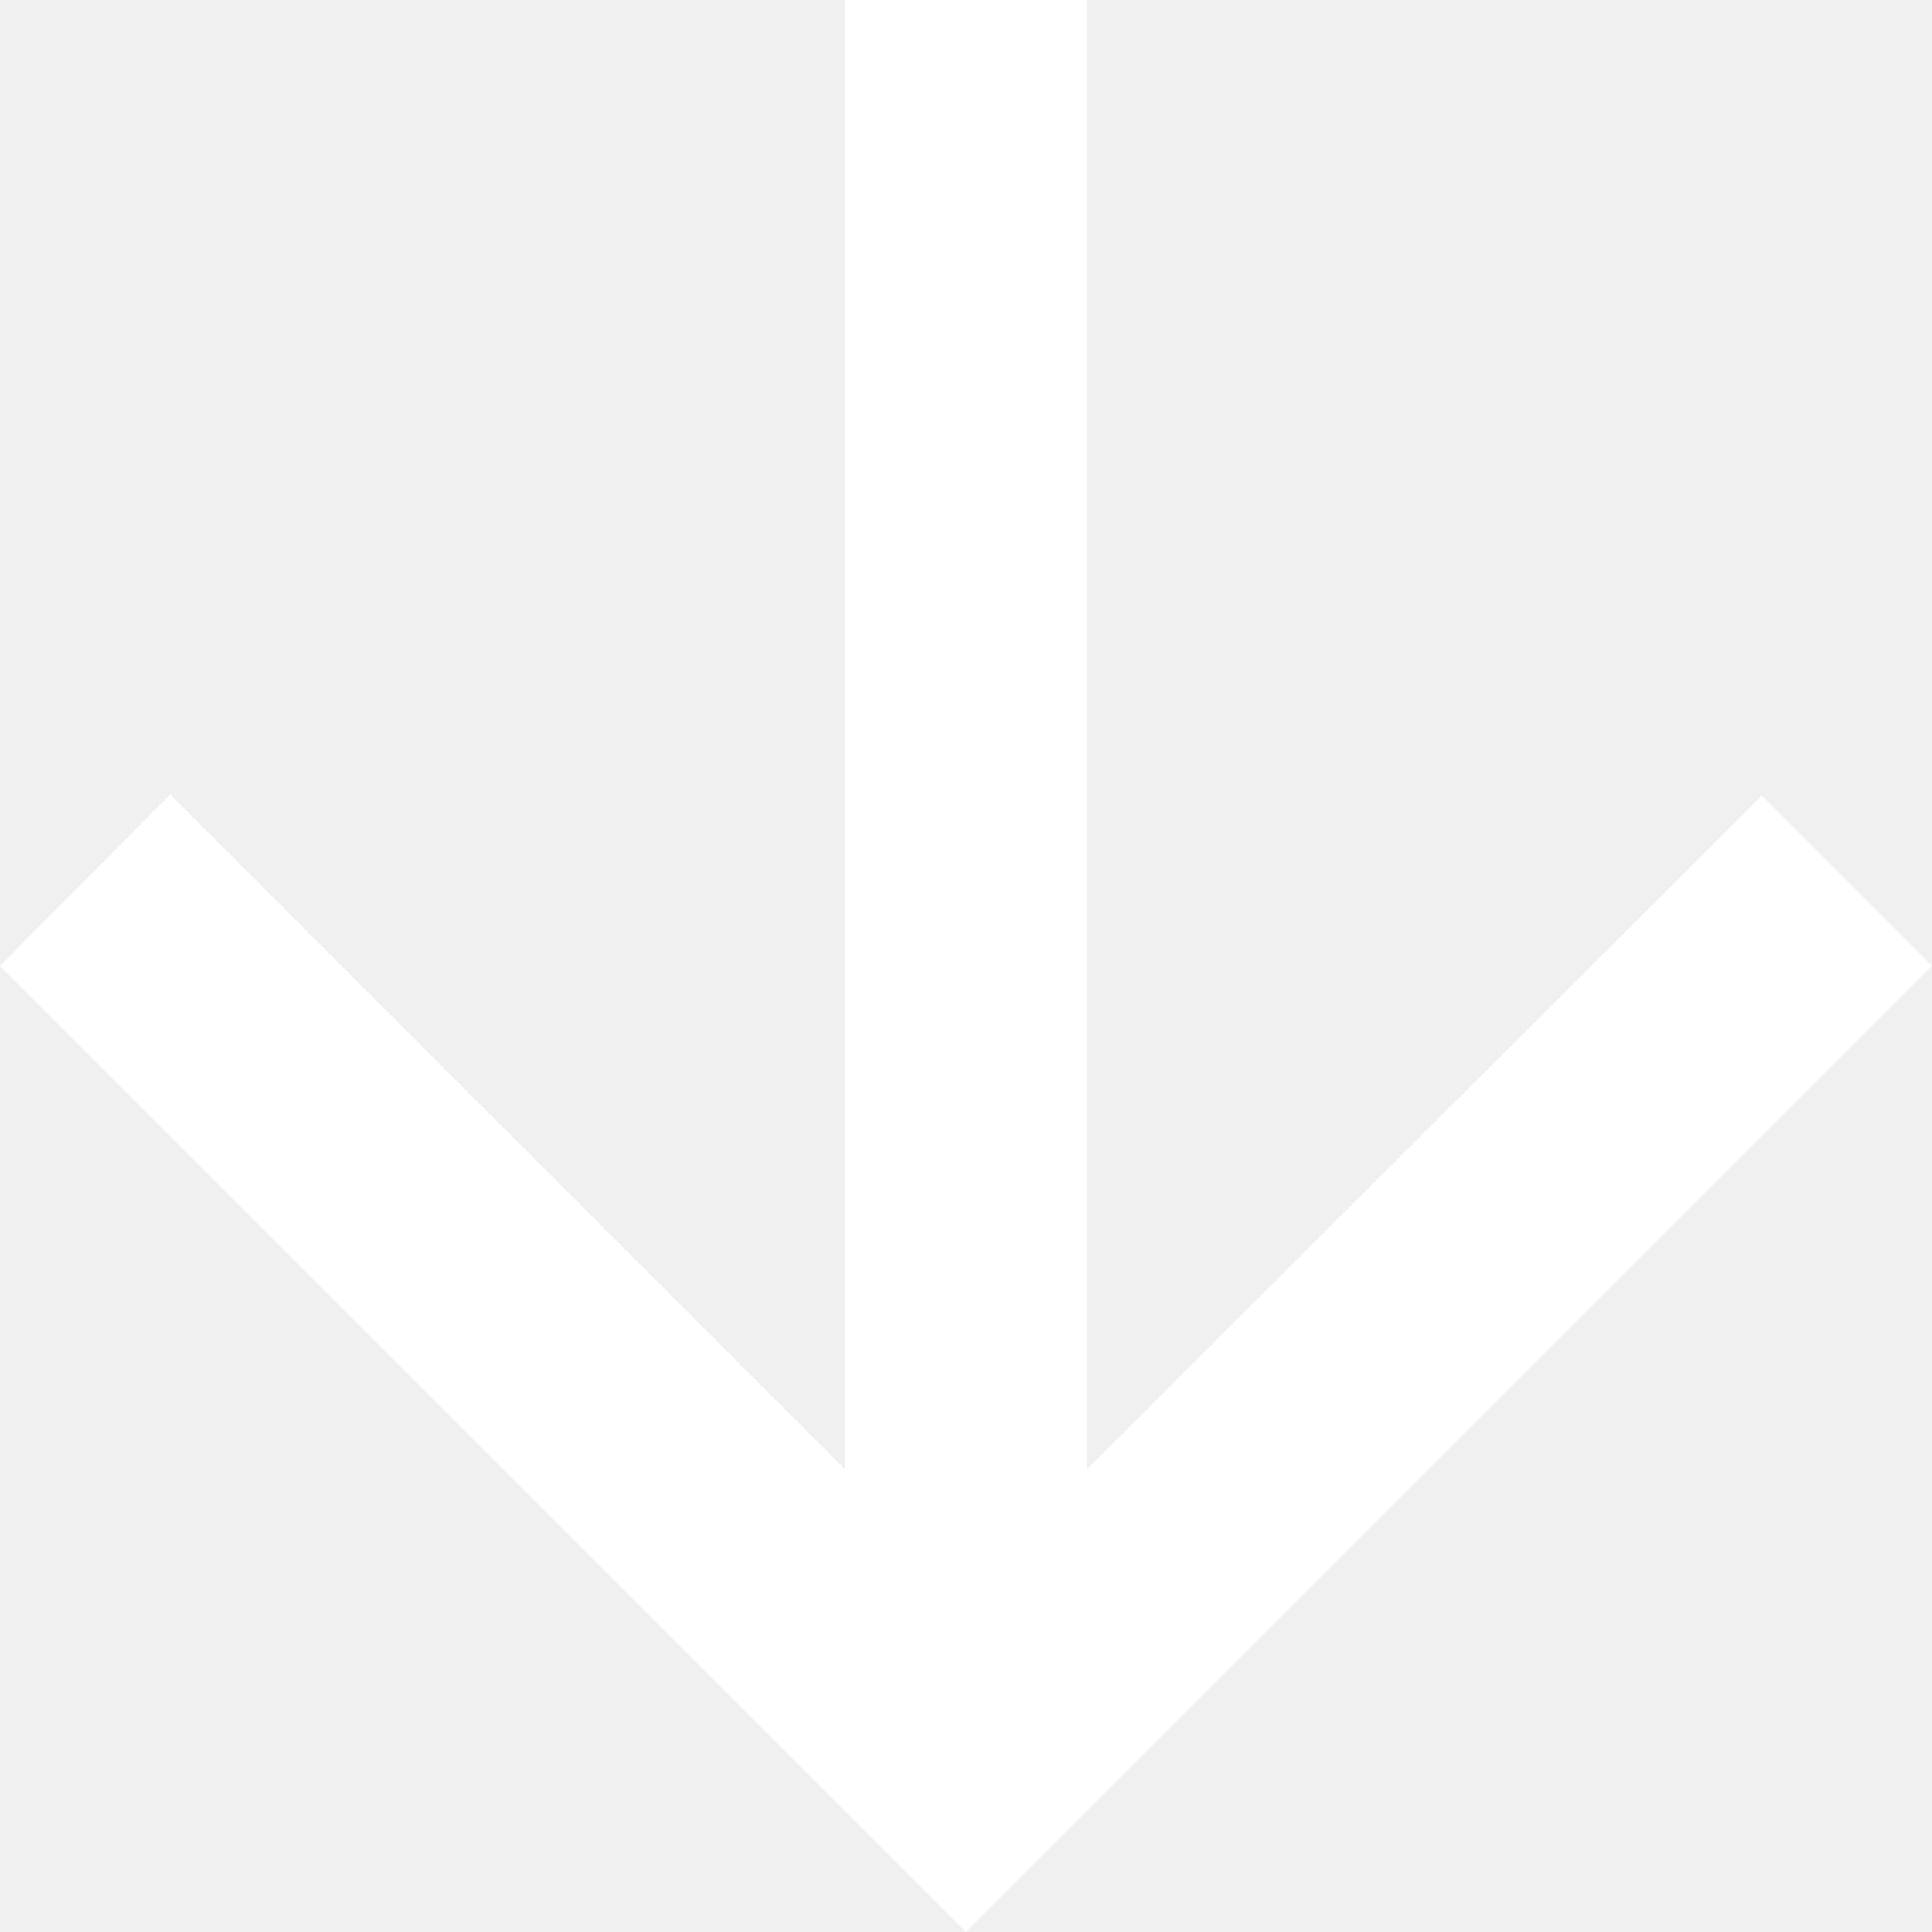
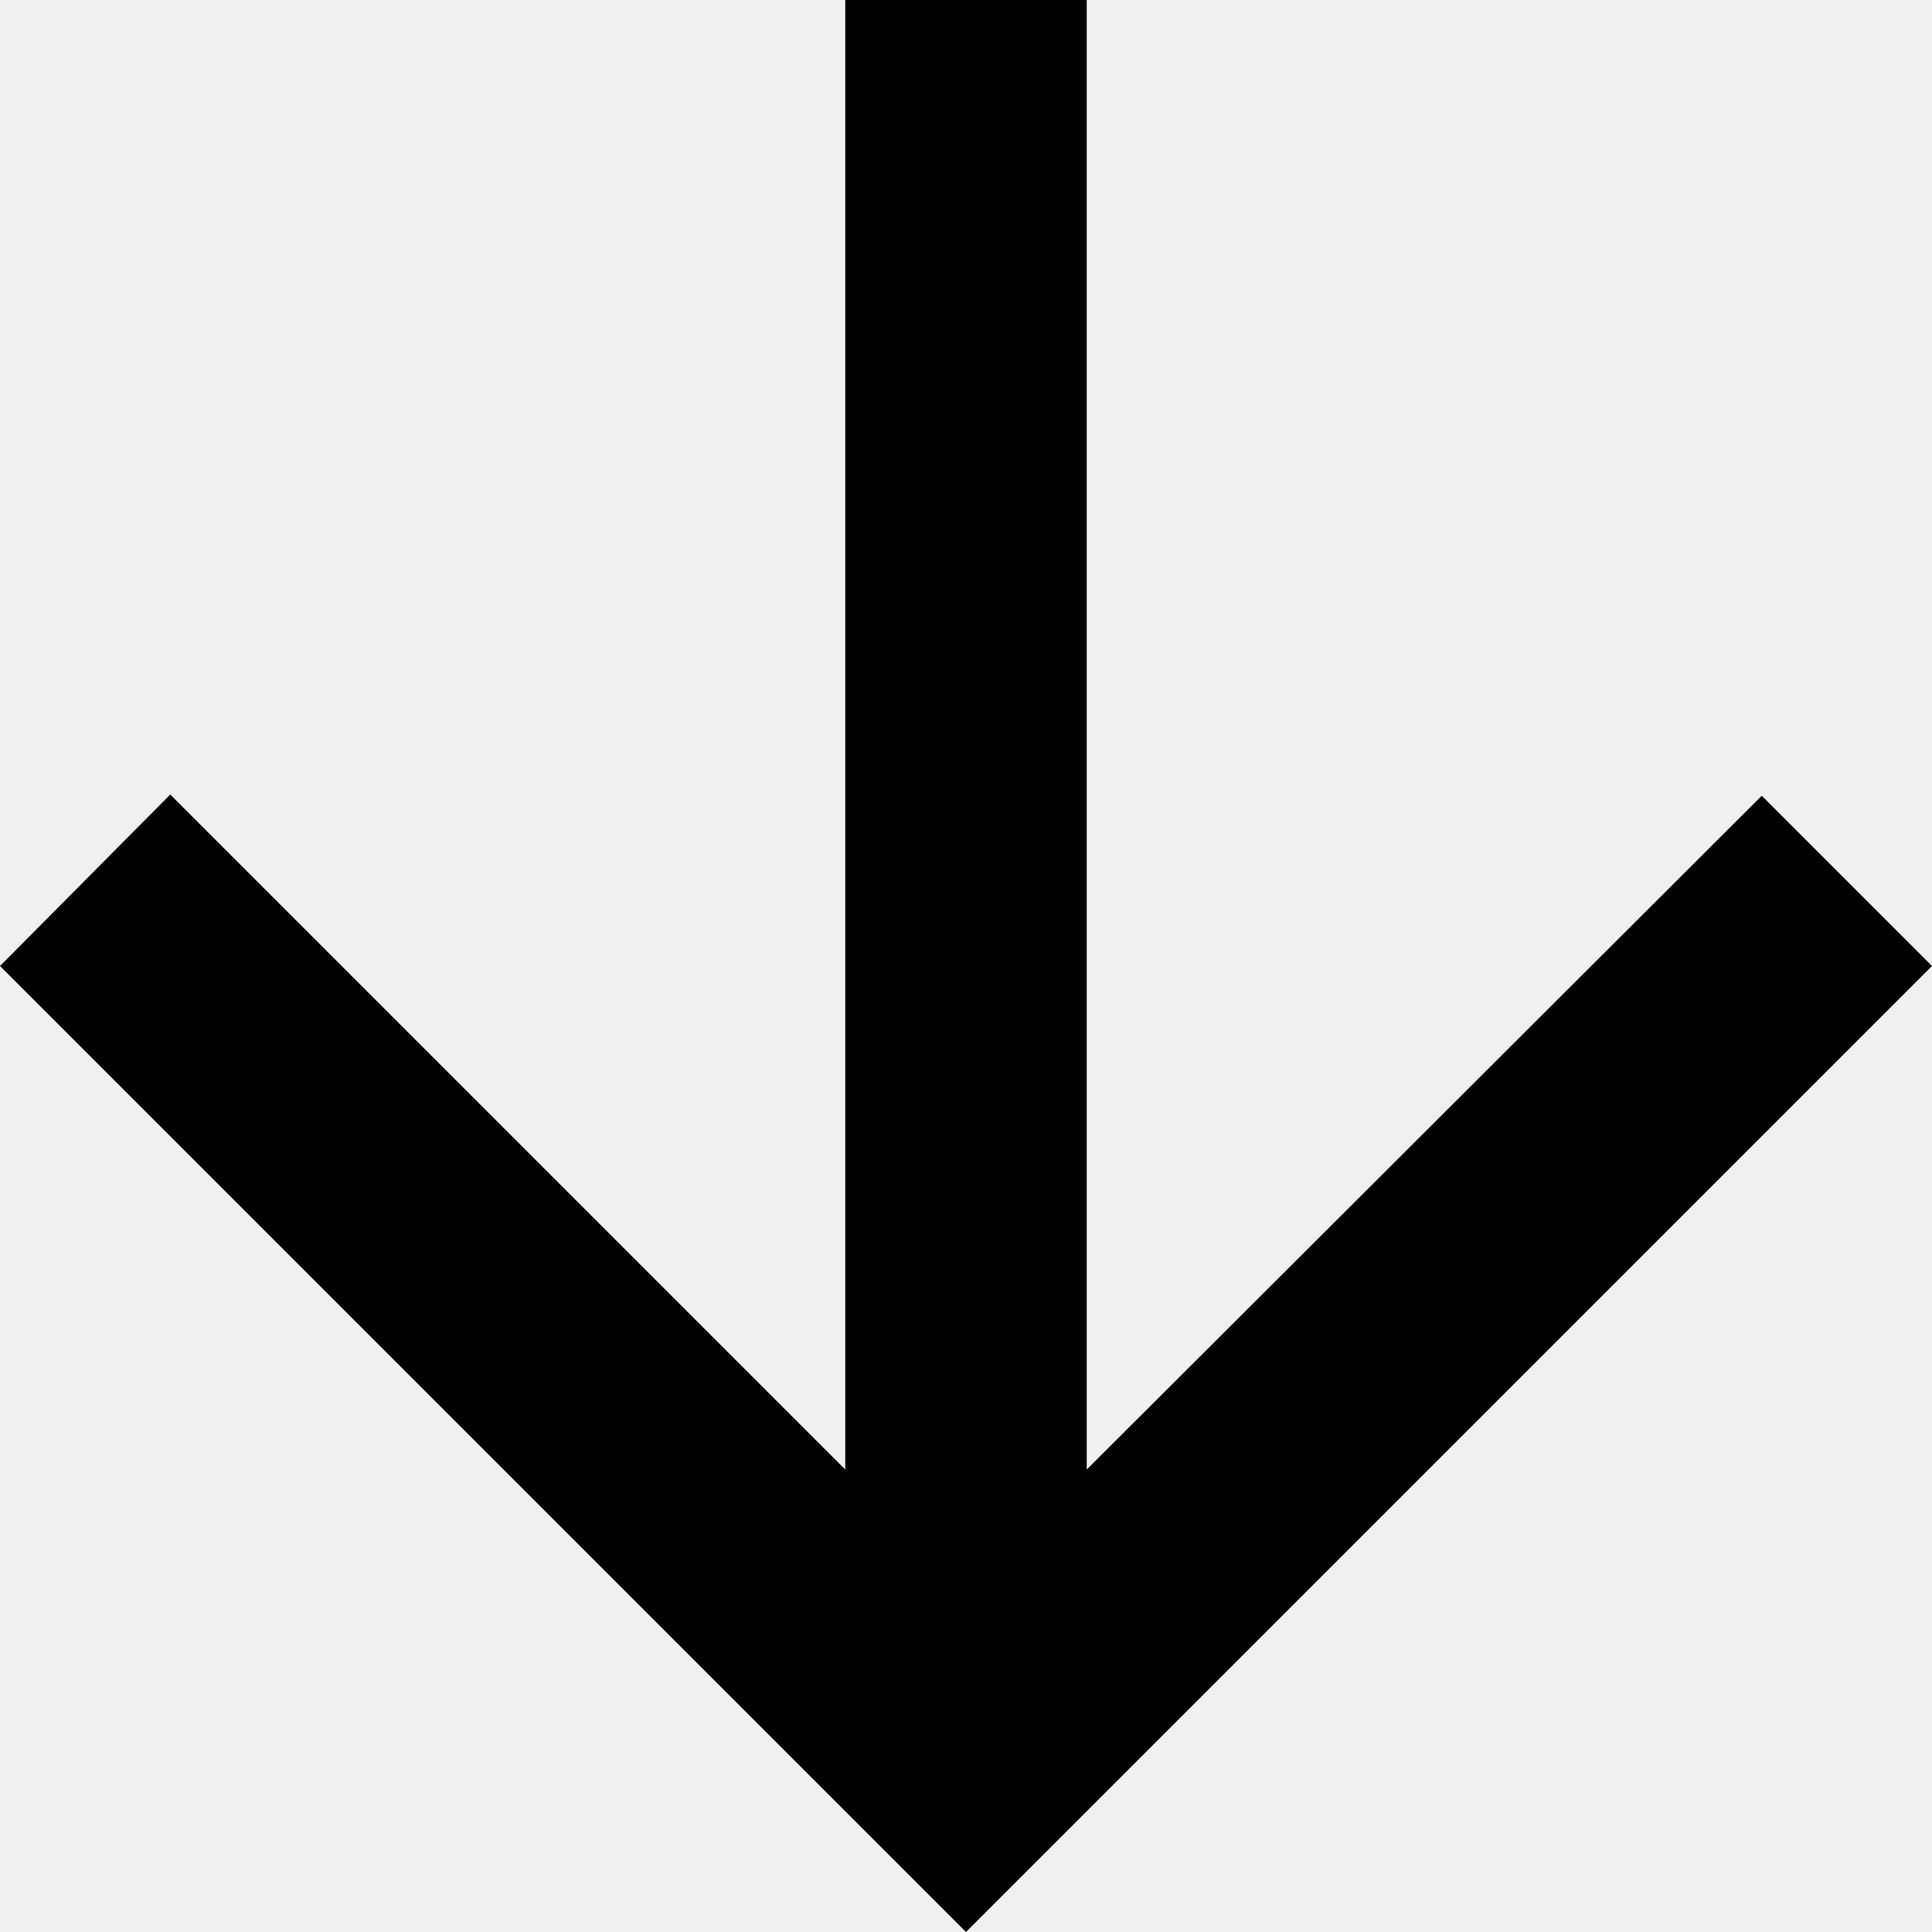
<svg xmlns="http://www.w3.org/2000/svg" id="svg4" version="1.1" fill="none" viewBox="0 0 16 16" height="16" width="16">
  <defs id="defs8" />
-   <path style="fill:#ffffff;fill-opacity:1" id="path2" fill="#4FB8FF" d="M7 -3.0598e-07L7 12.17L1.41 6.58L-3.49691e-07 8L8 16L16 8L14.59 6.59L9 12.17L9 -3.93402e-07L7 -3.0598e-07Z" />
+   <path style="fill:currentColor;fill-opacity:1" id="path2" fill="#4FB8FF" d="M7 -3.0598e-07L7 12.17L1.41 6.58L-3.49691e-07 8L8 16L16 8L14.59 6.59L9 12.17L9 -3.93402e-07L7 -3.0598e-07Z" />
</svg>
